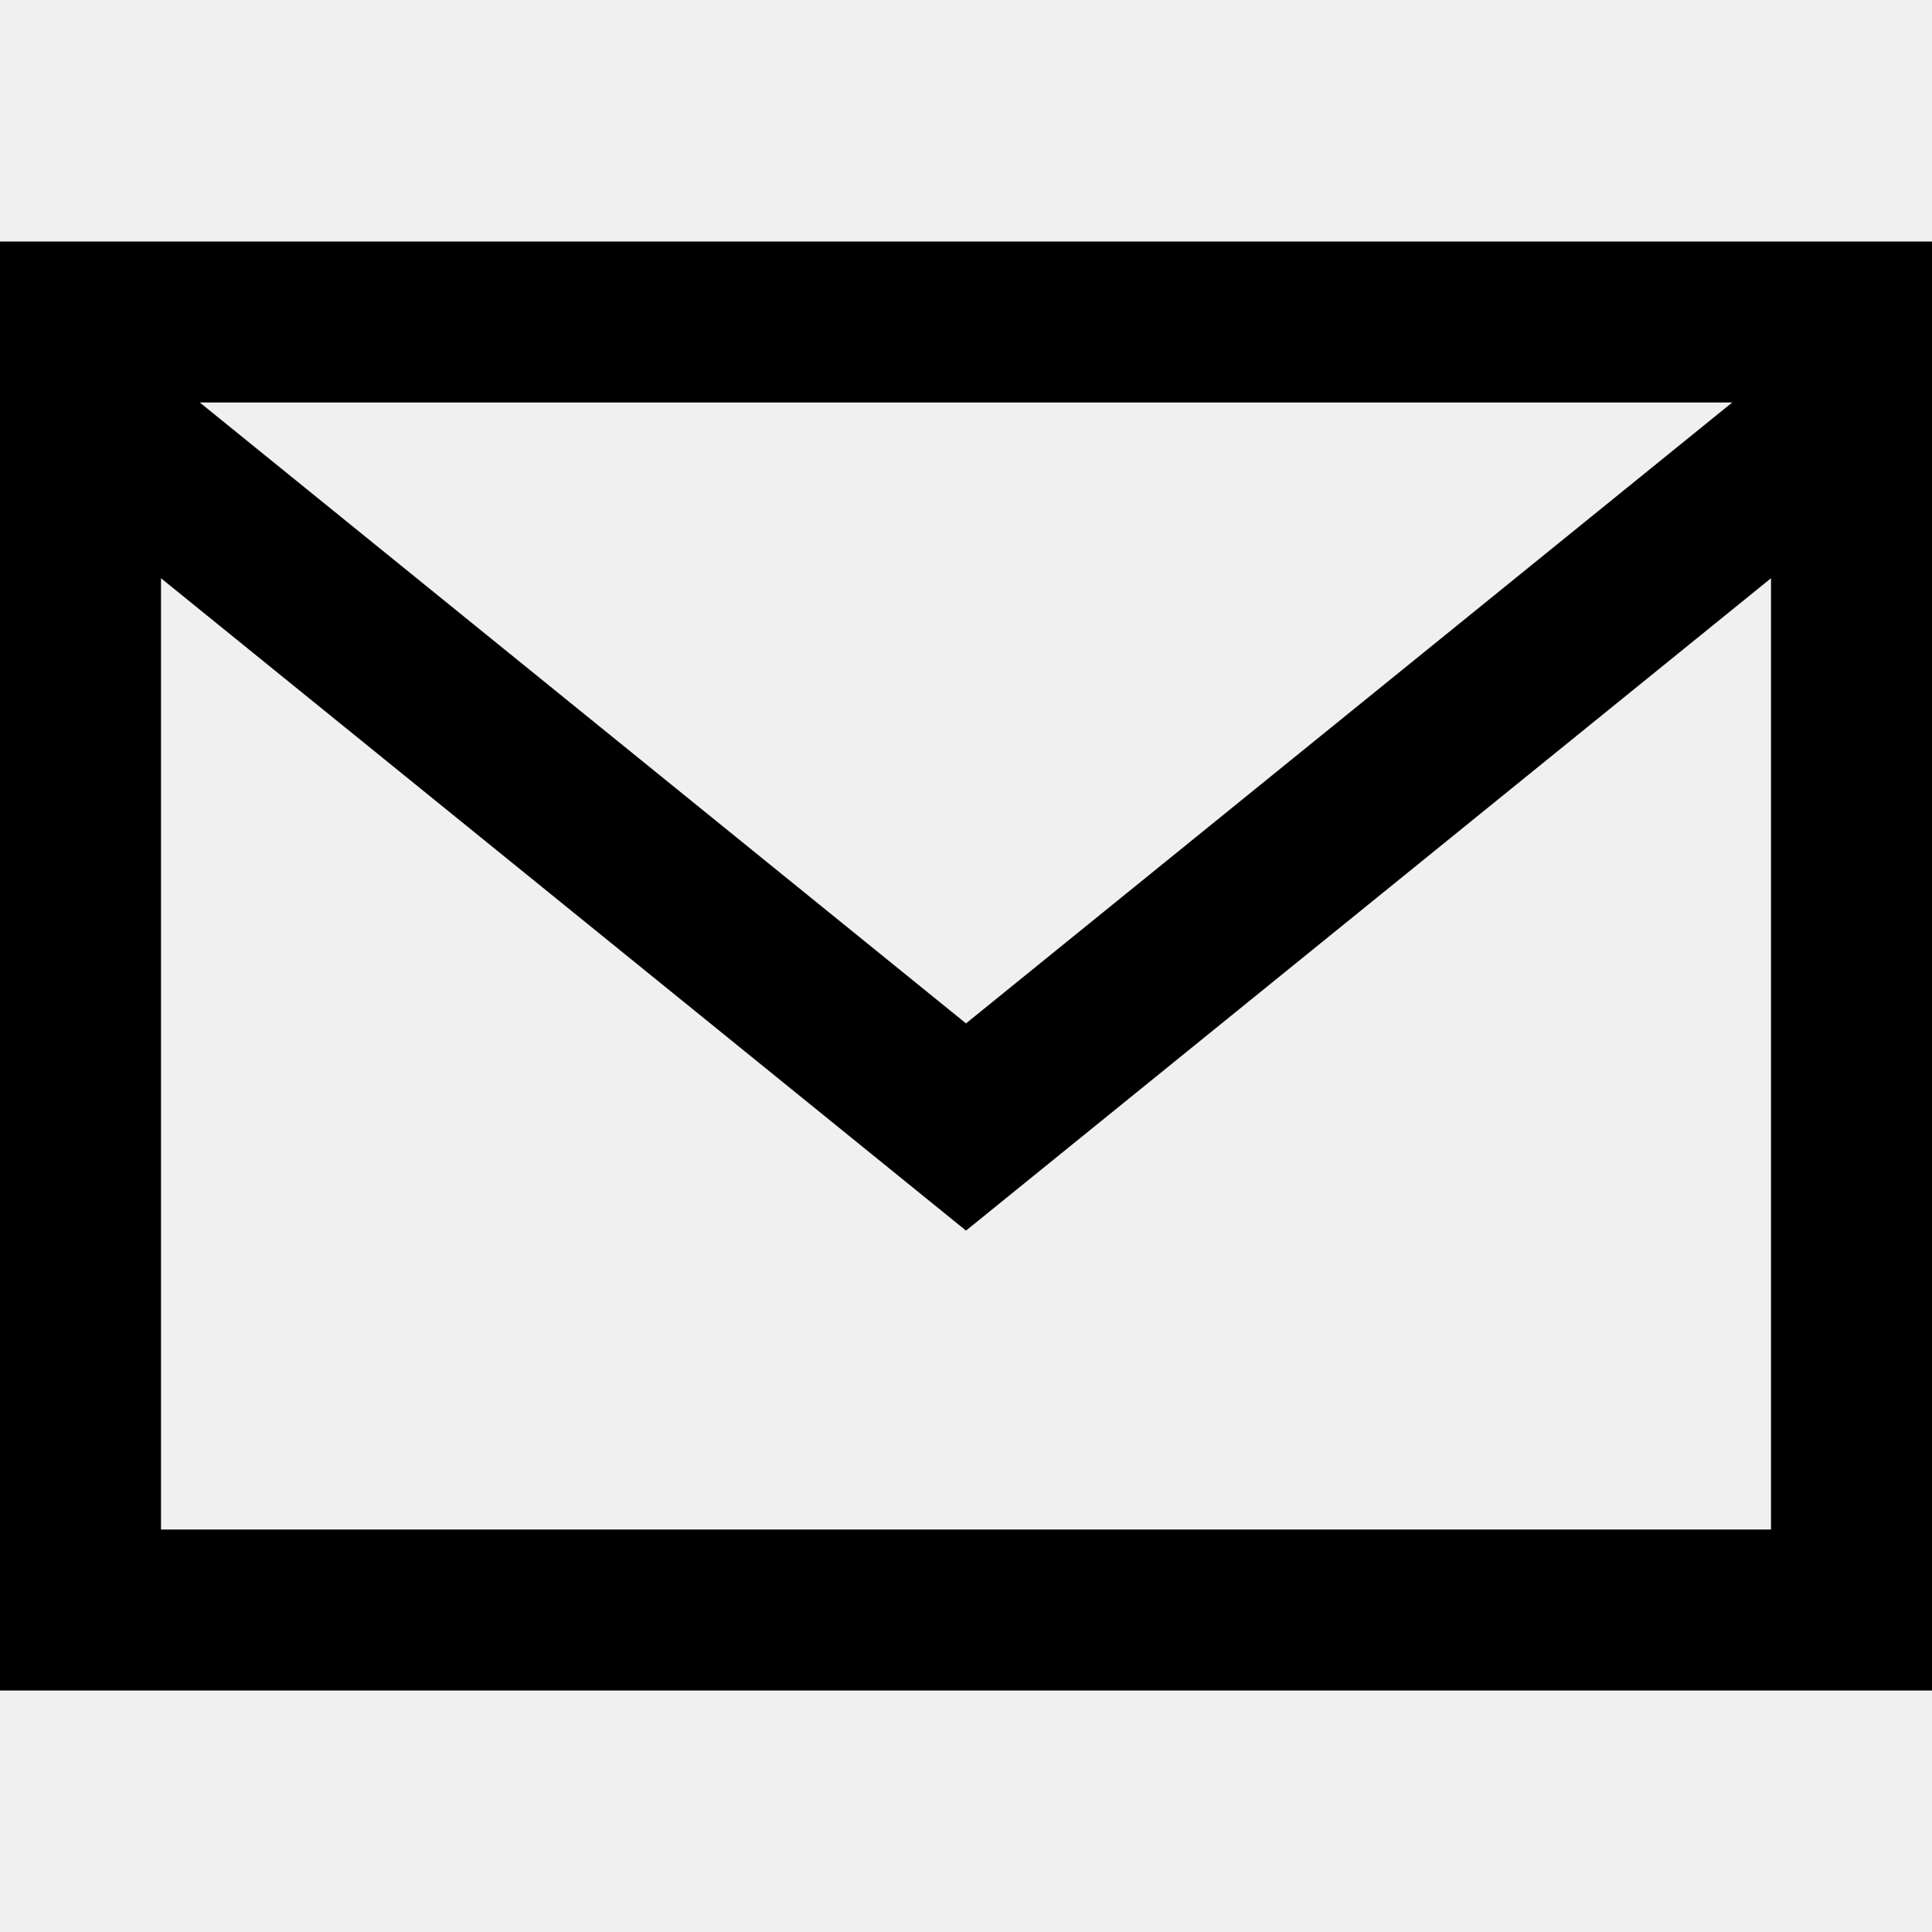
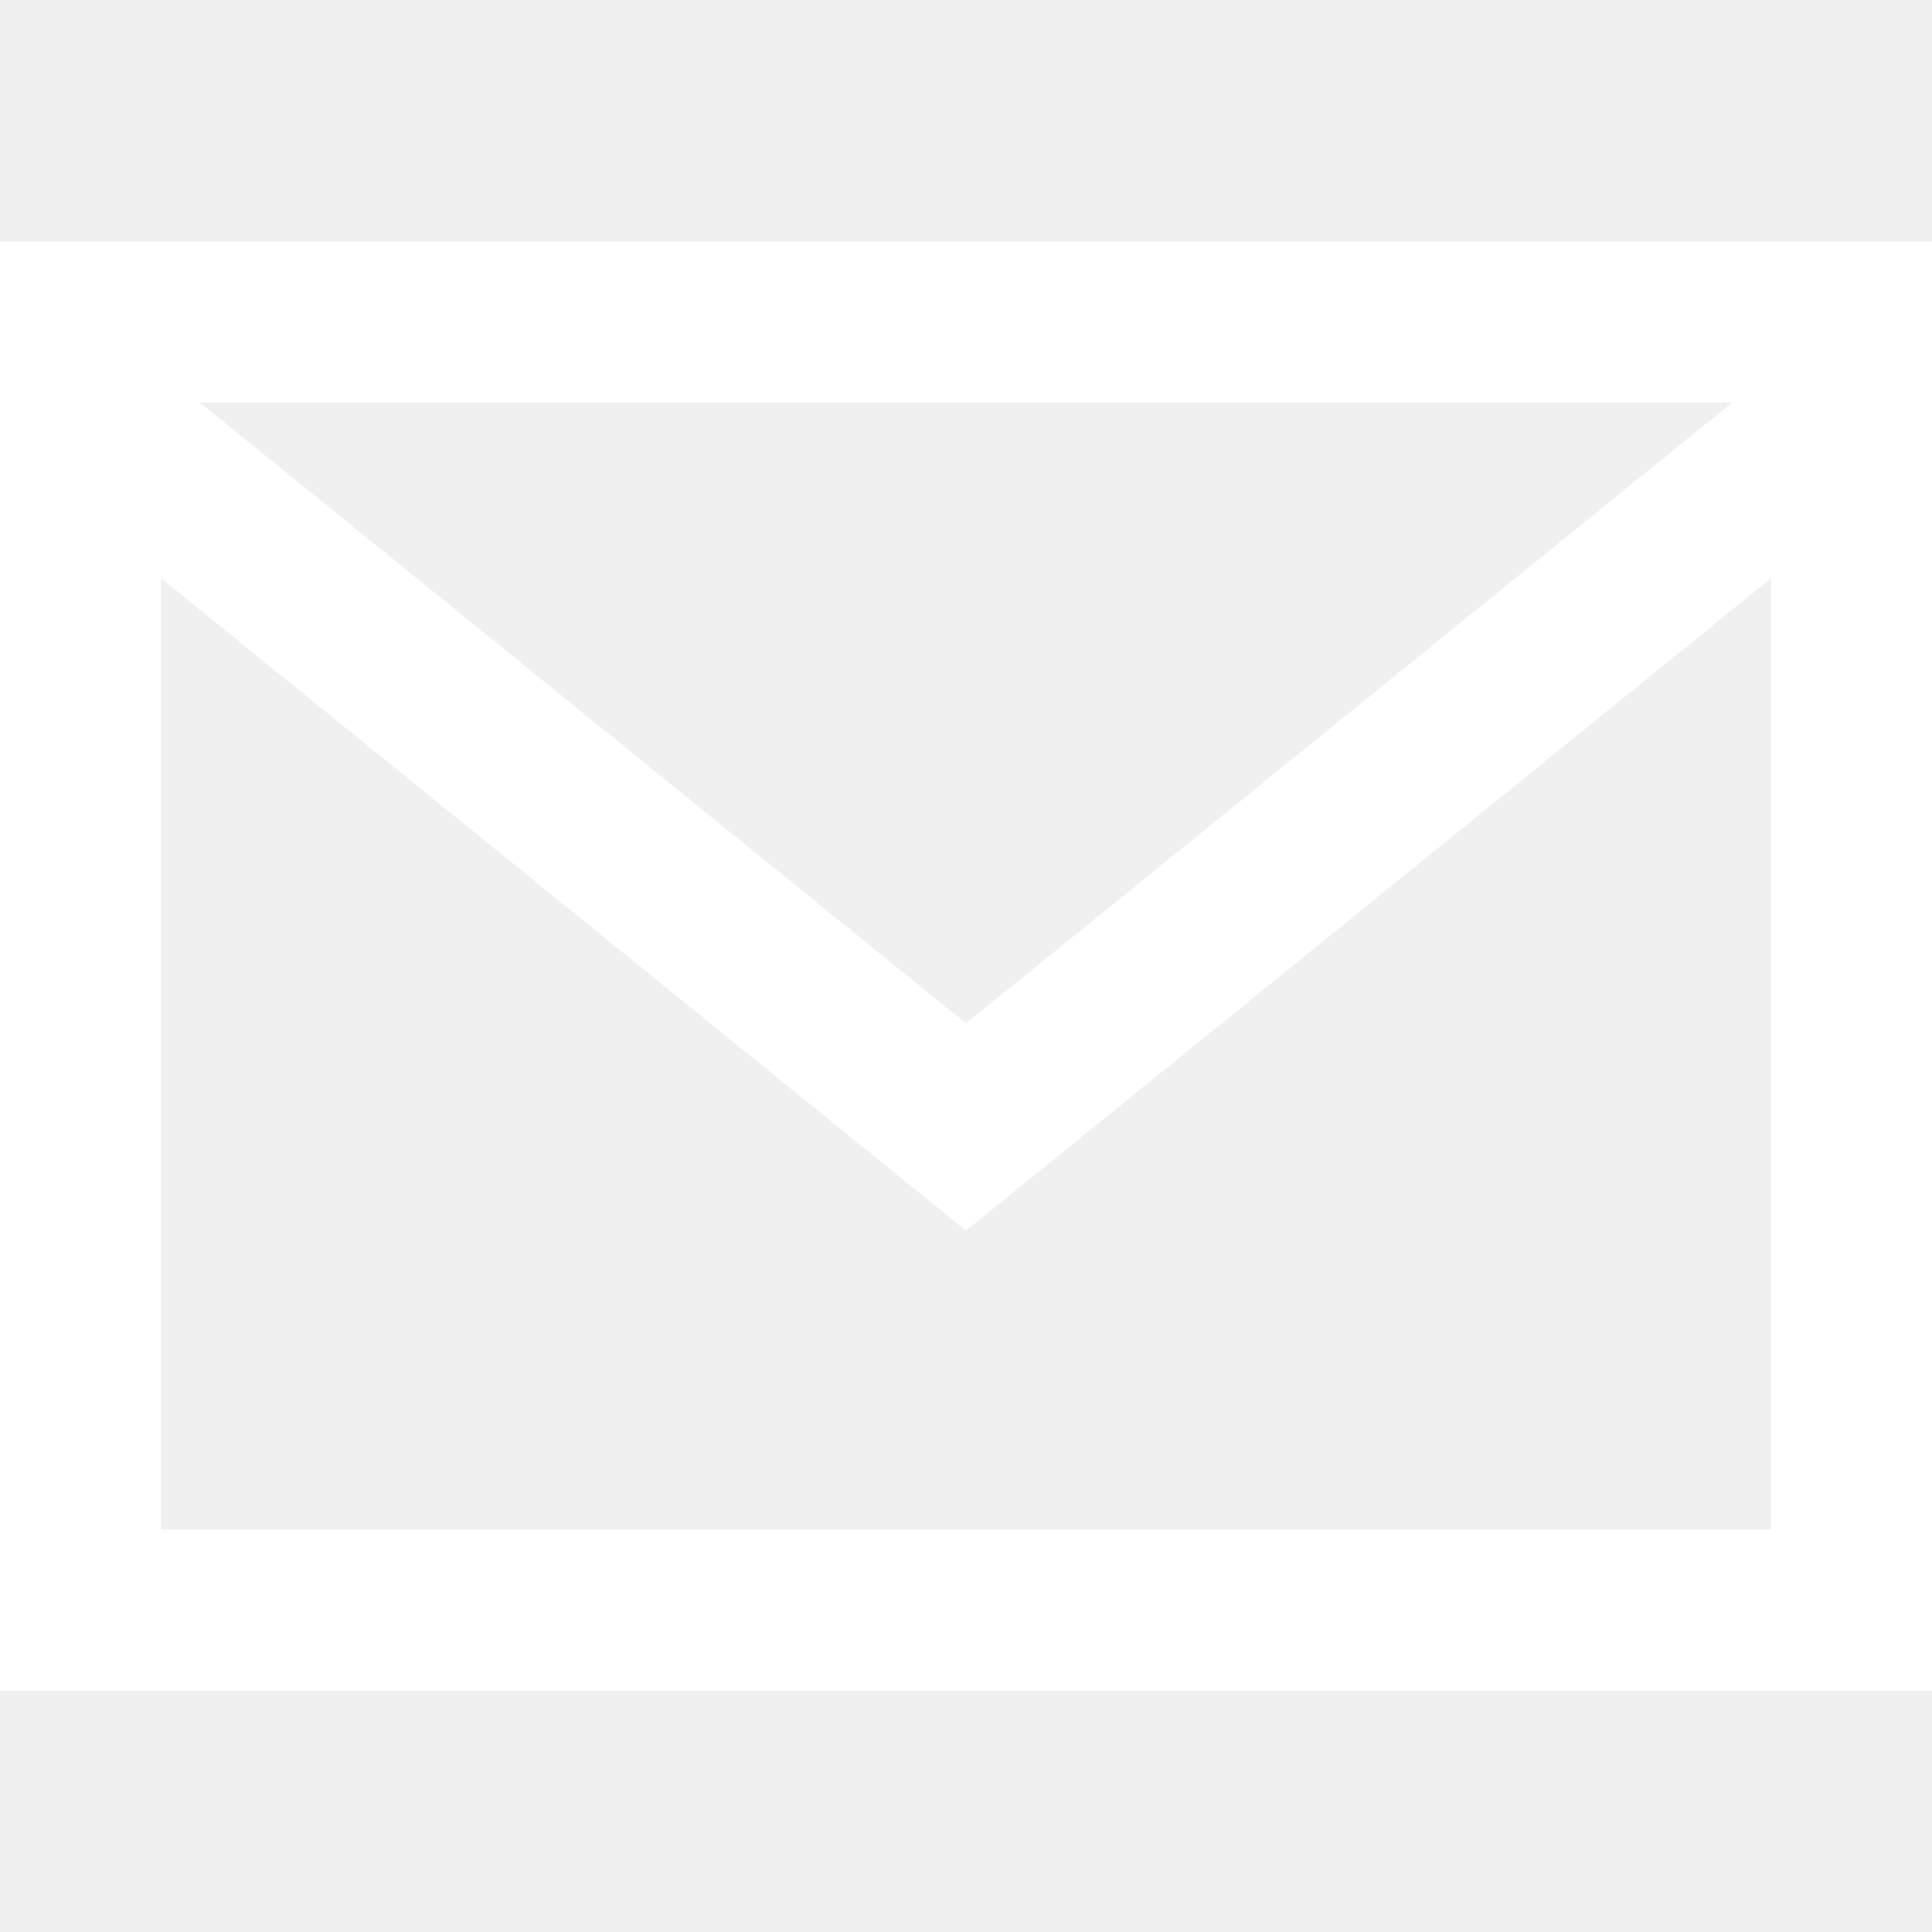
- <svg xmlns="http://www.w3.org/2000/svg" width="24" height="24" viewBox="0 0 24 24">
+ <svg xmlns="http://www.w3.org/2000/svg" width="24" height="24" viewBox="0 0 24 24" fill="#fff">
  <path d="M0 3v18h24v-18h-24zm21.518 2l-9.518 7.713-9.518-7.713h19.036zm-19.518 14v-11.817l10 8.104 10-8.104v11.817h-20z" />
</svg>
